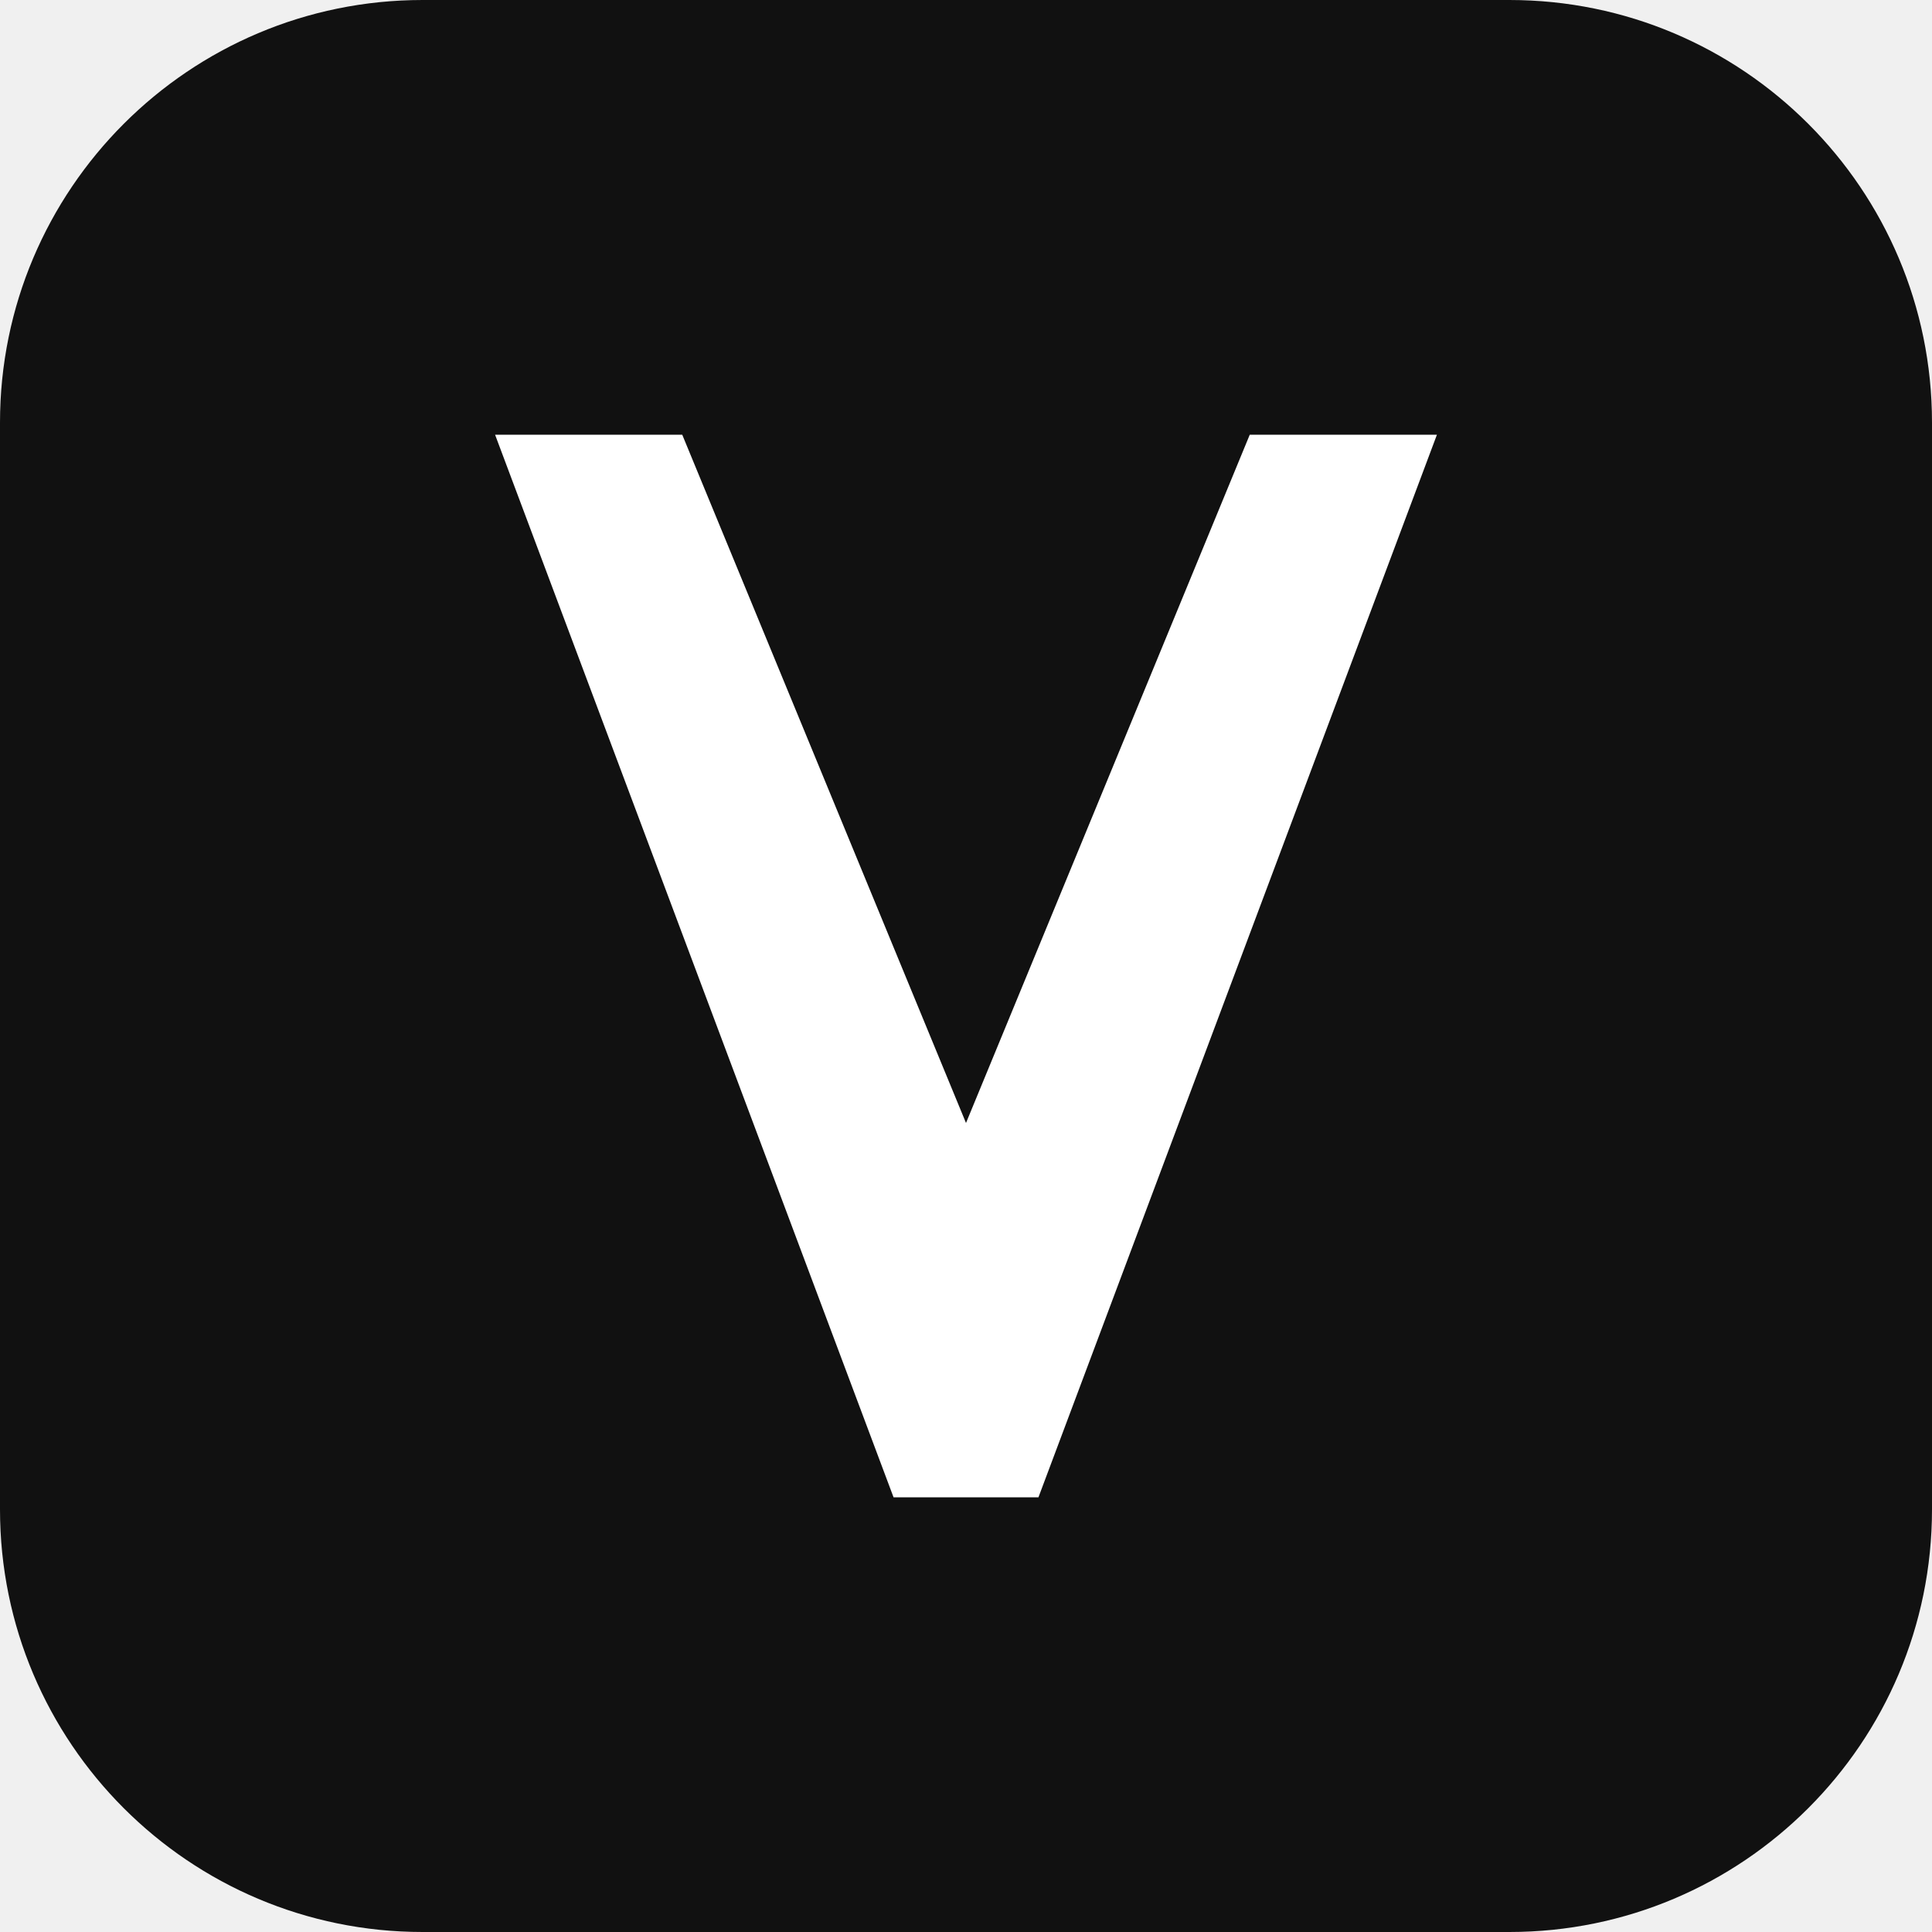
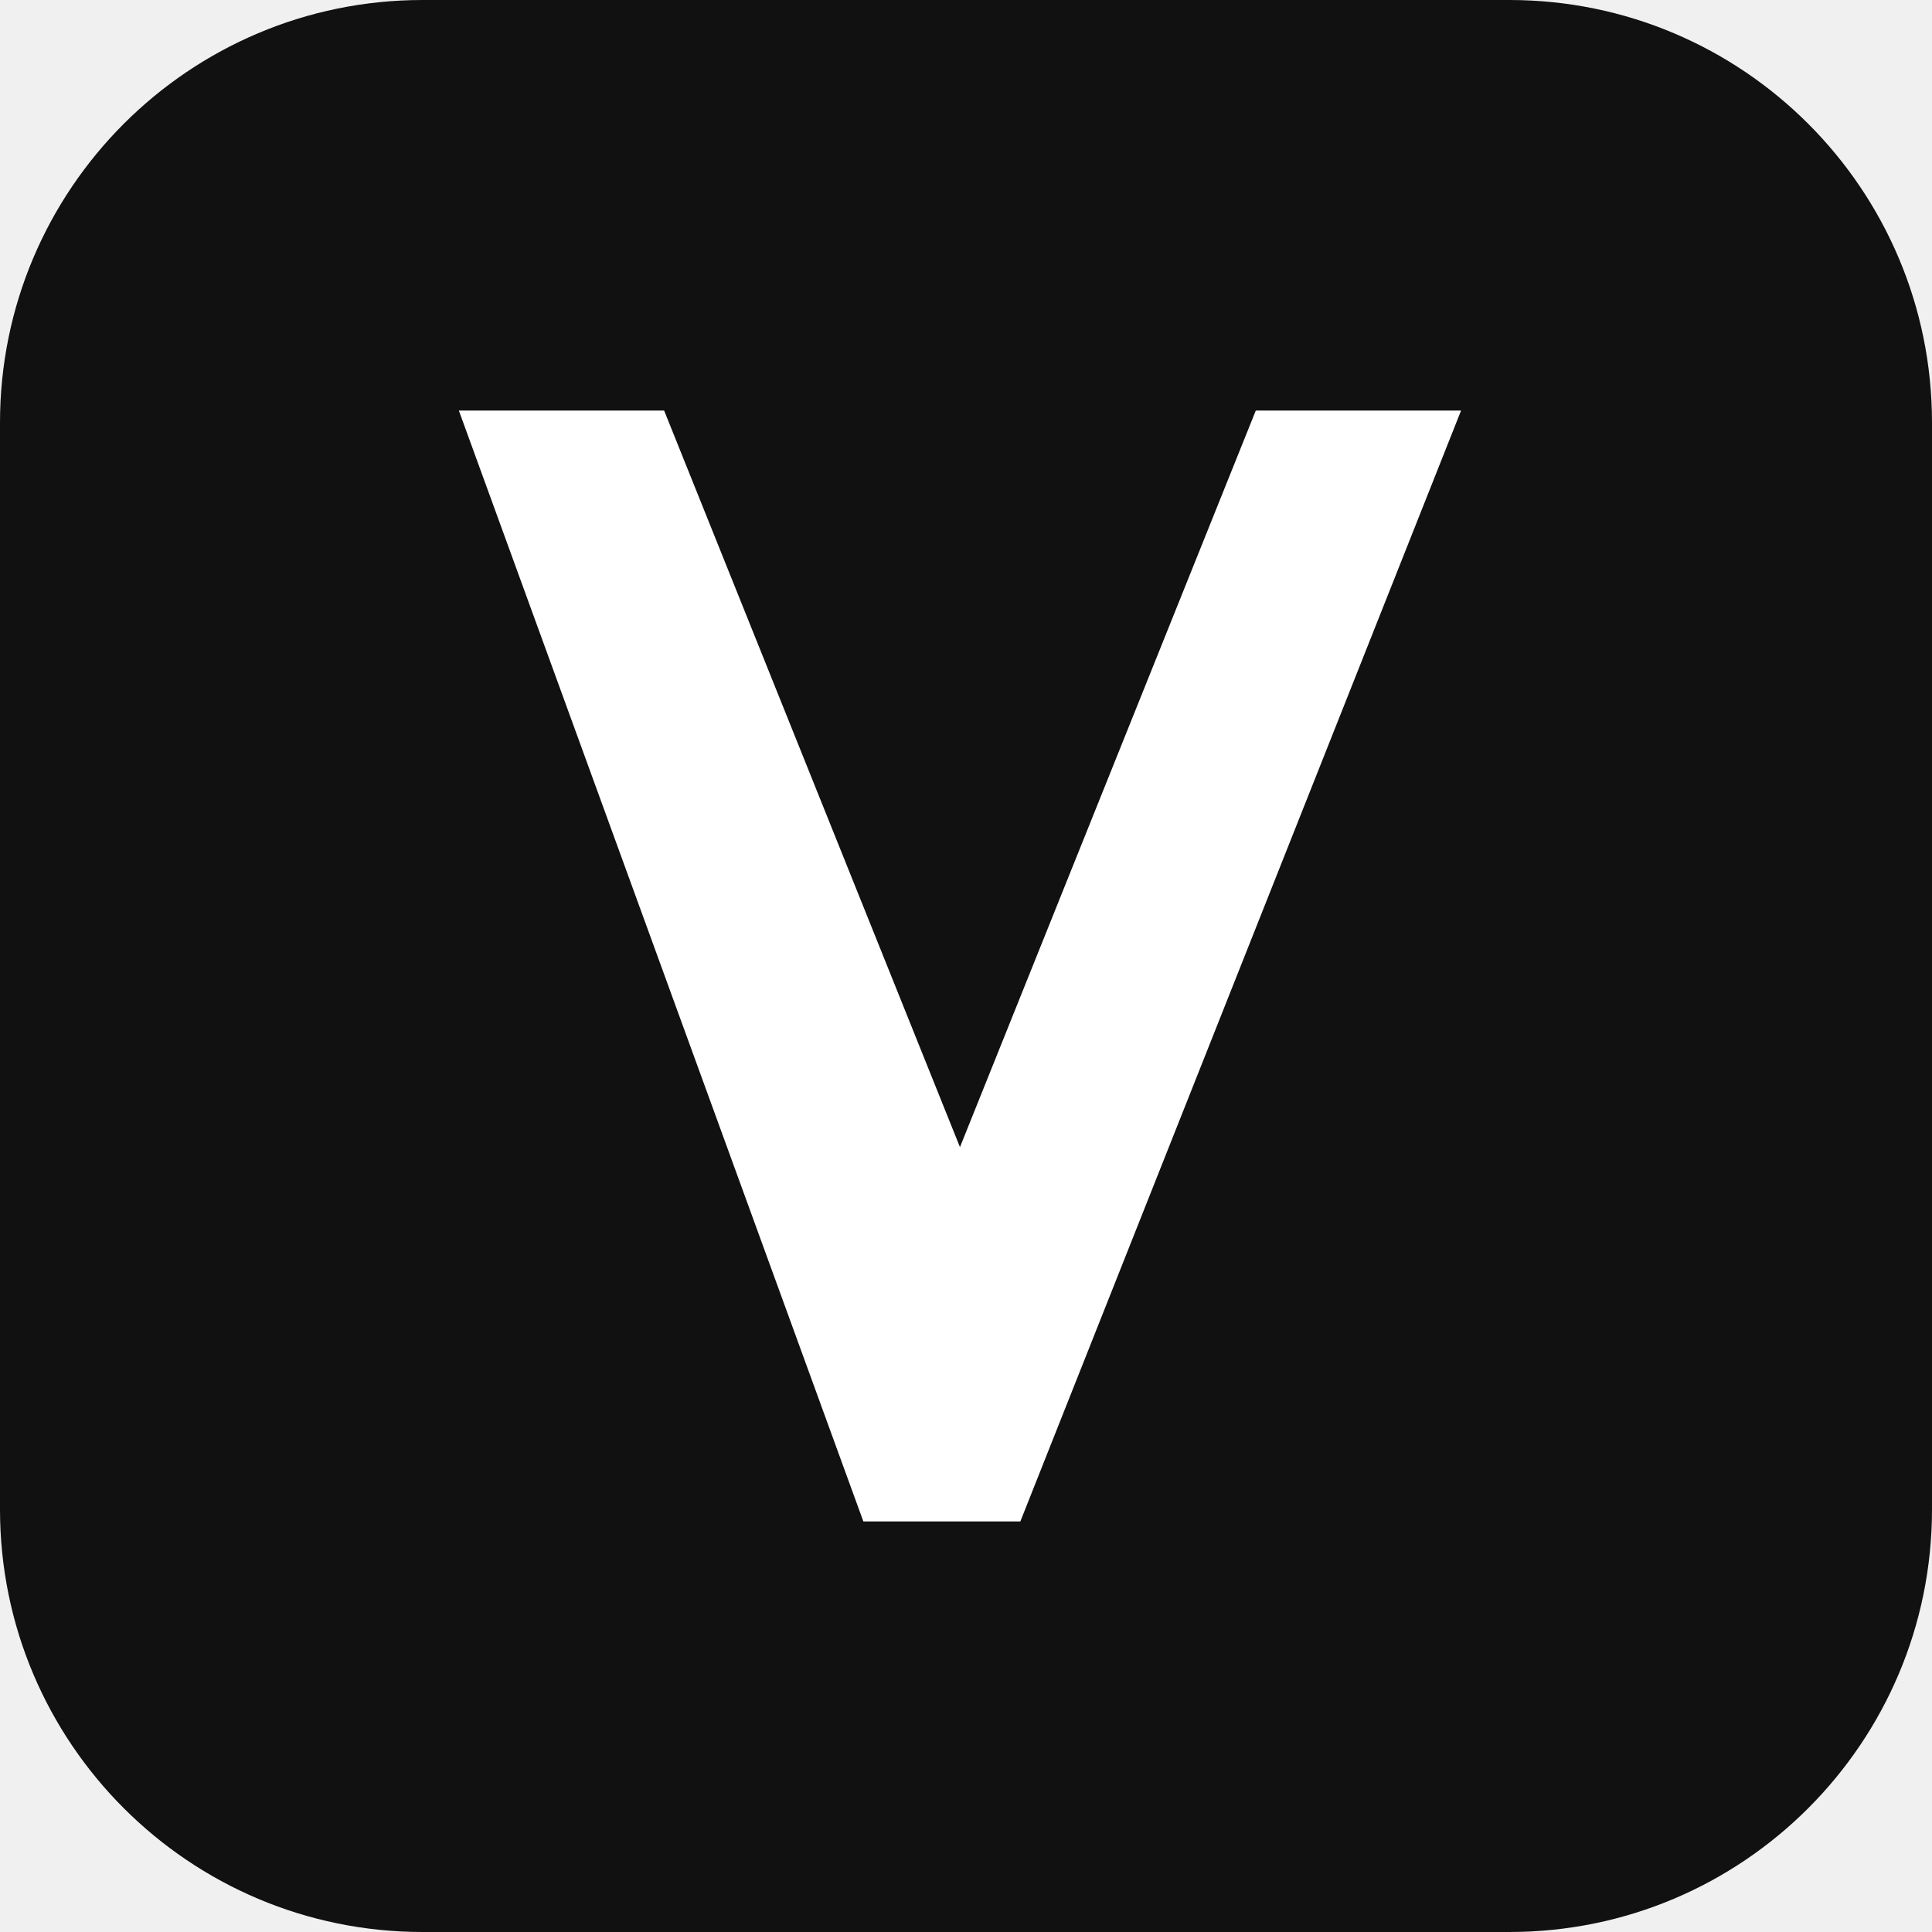
<svg xmlns="http://www.w3.org/2000/svg" viewBox="0 0 32 32">
  <rect width="32" height="32" rx="7" fill="#111111" />
-   <path fill="#ffffff" d="M8.2 7.2h3.1l4.7 11.4L20.7 7.2h3.1L17.2 24.8h-2.4L8.2 7.2z" />
+   <path fill="#ffffff" d="M7.6 6.8h3.4l4.9 12.2 4.9-12.2h3.4L16.9 25.2h-2.6L7.6 6.8z" />
</svg>
